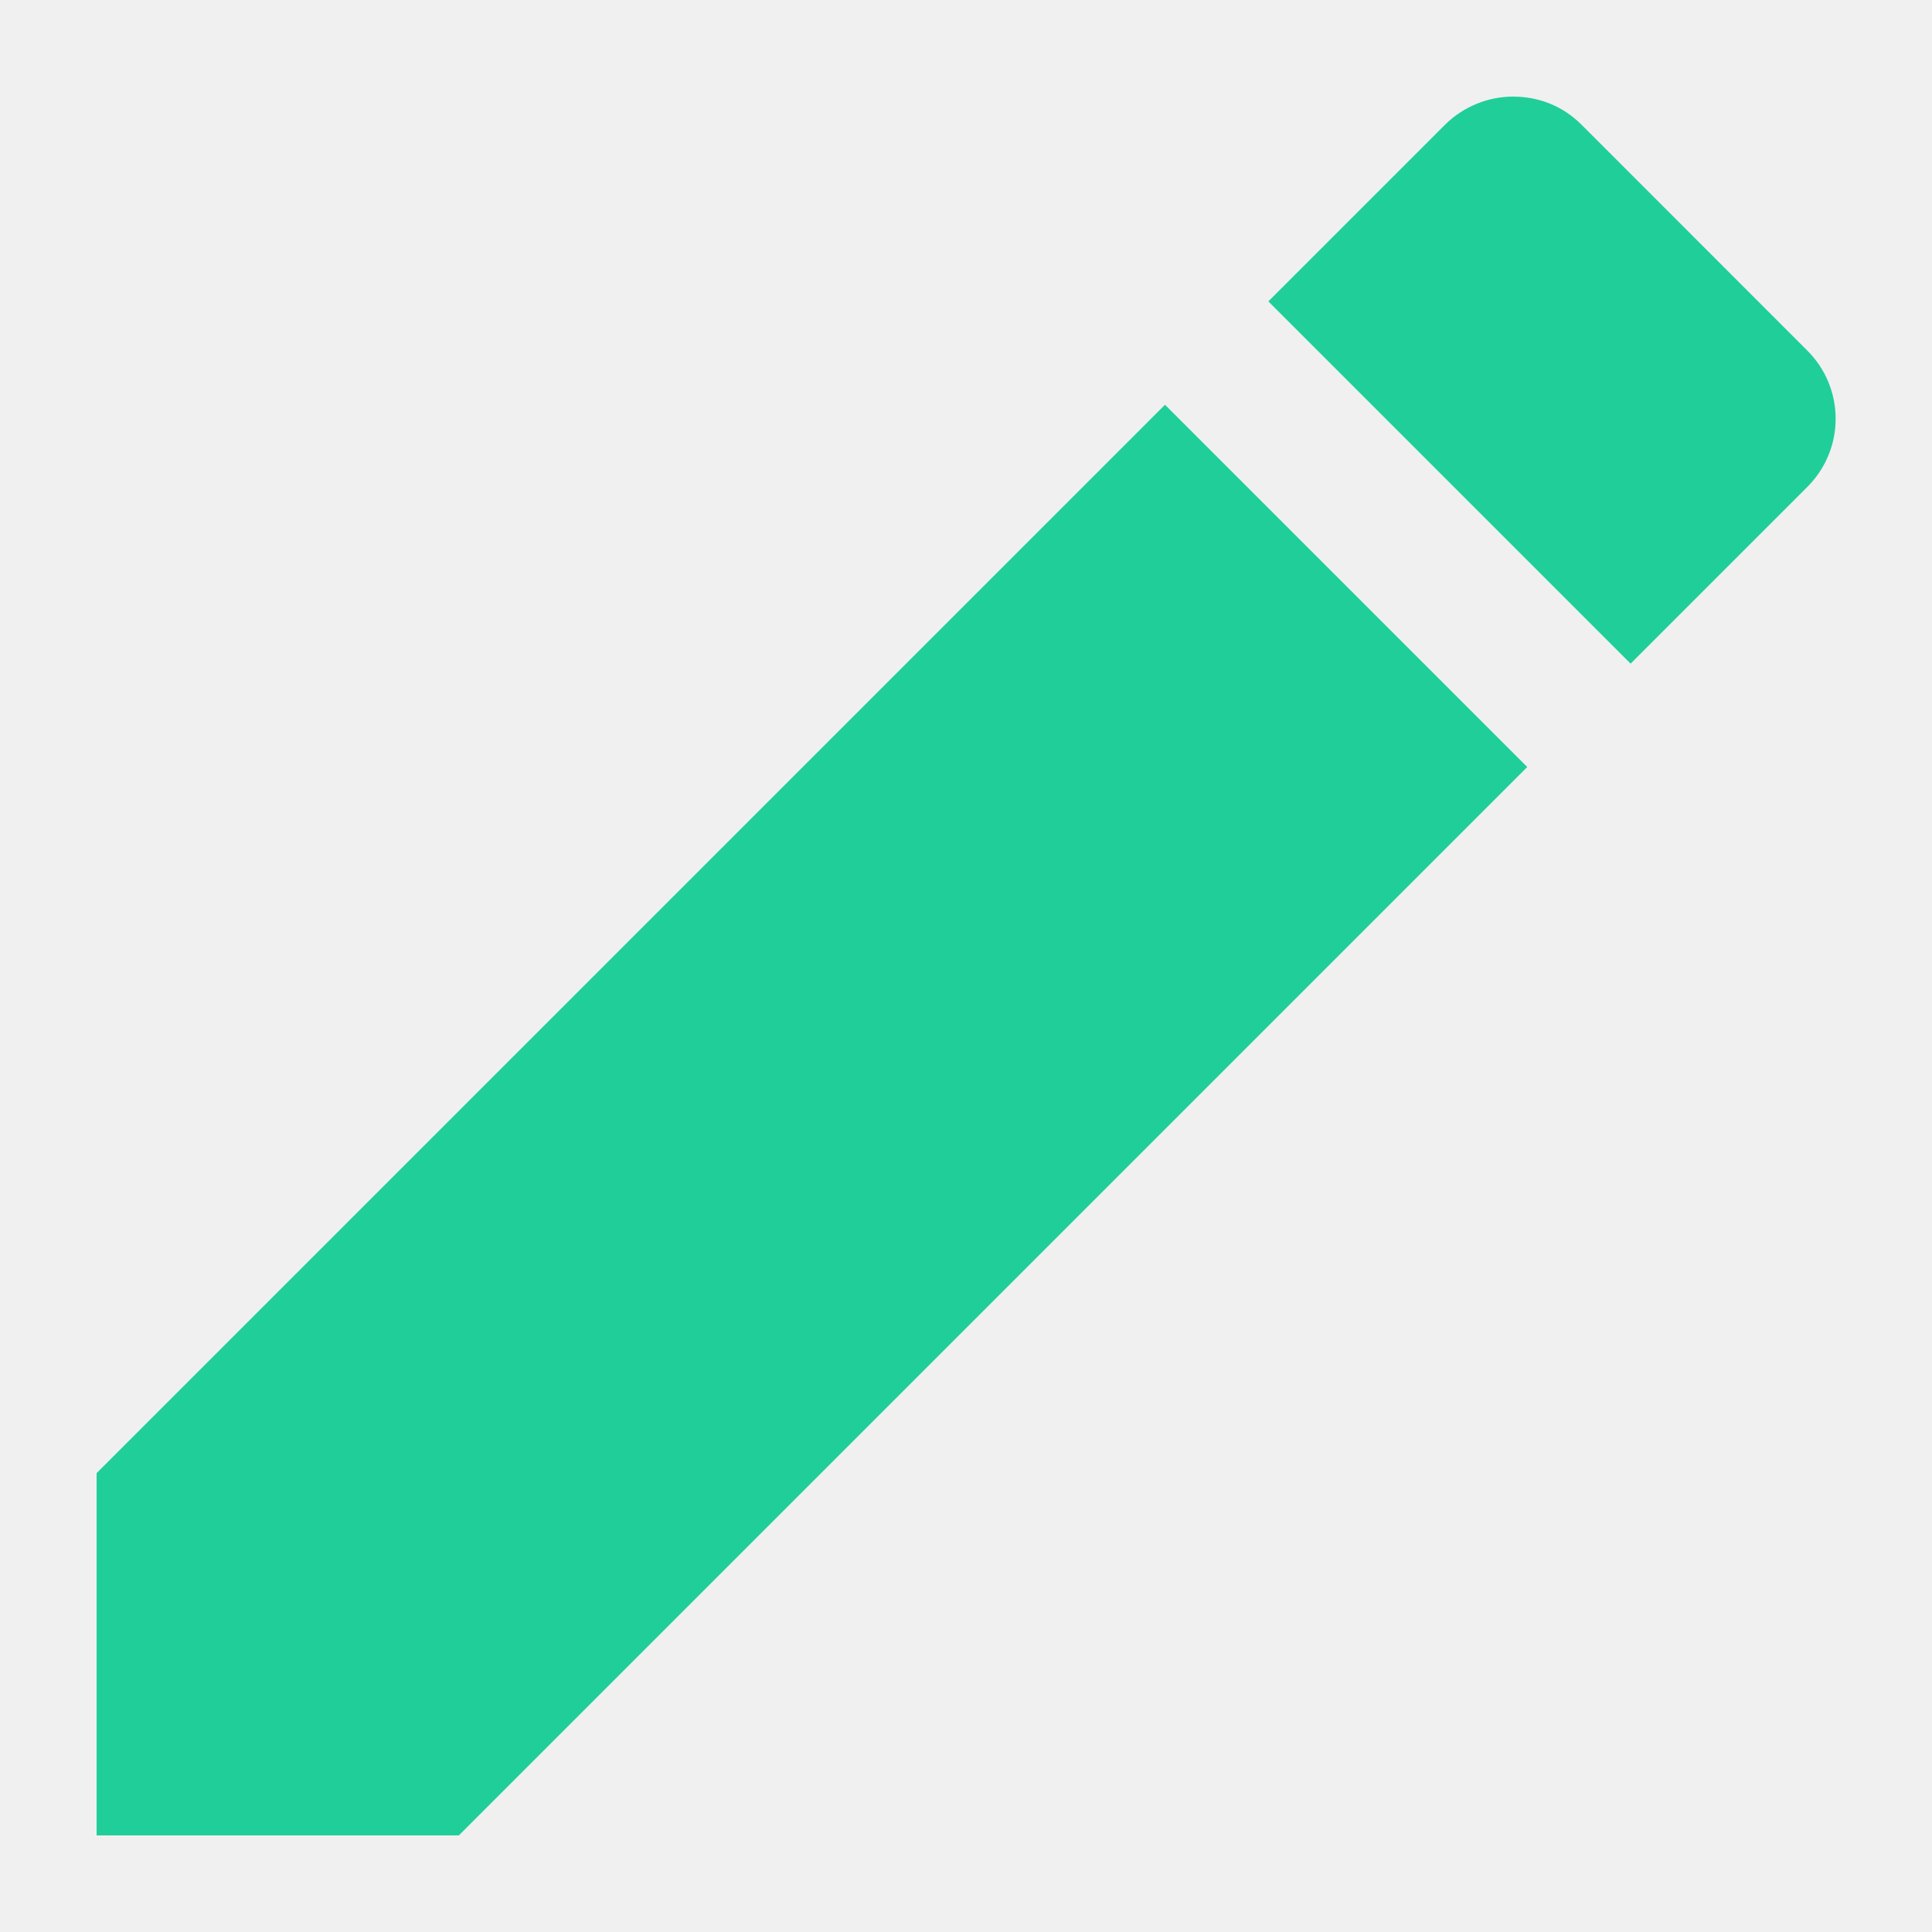
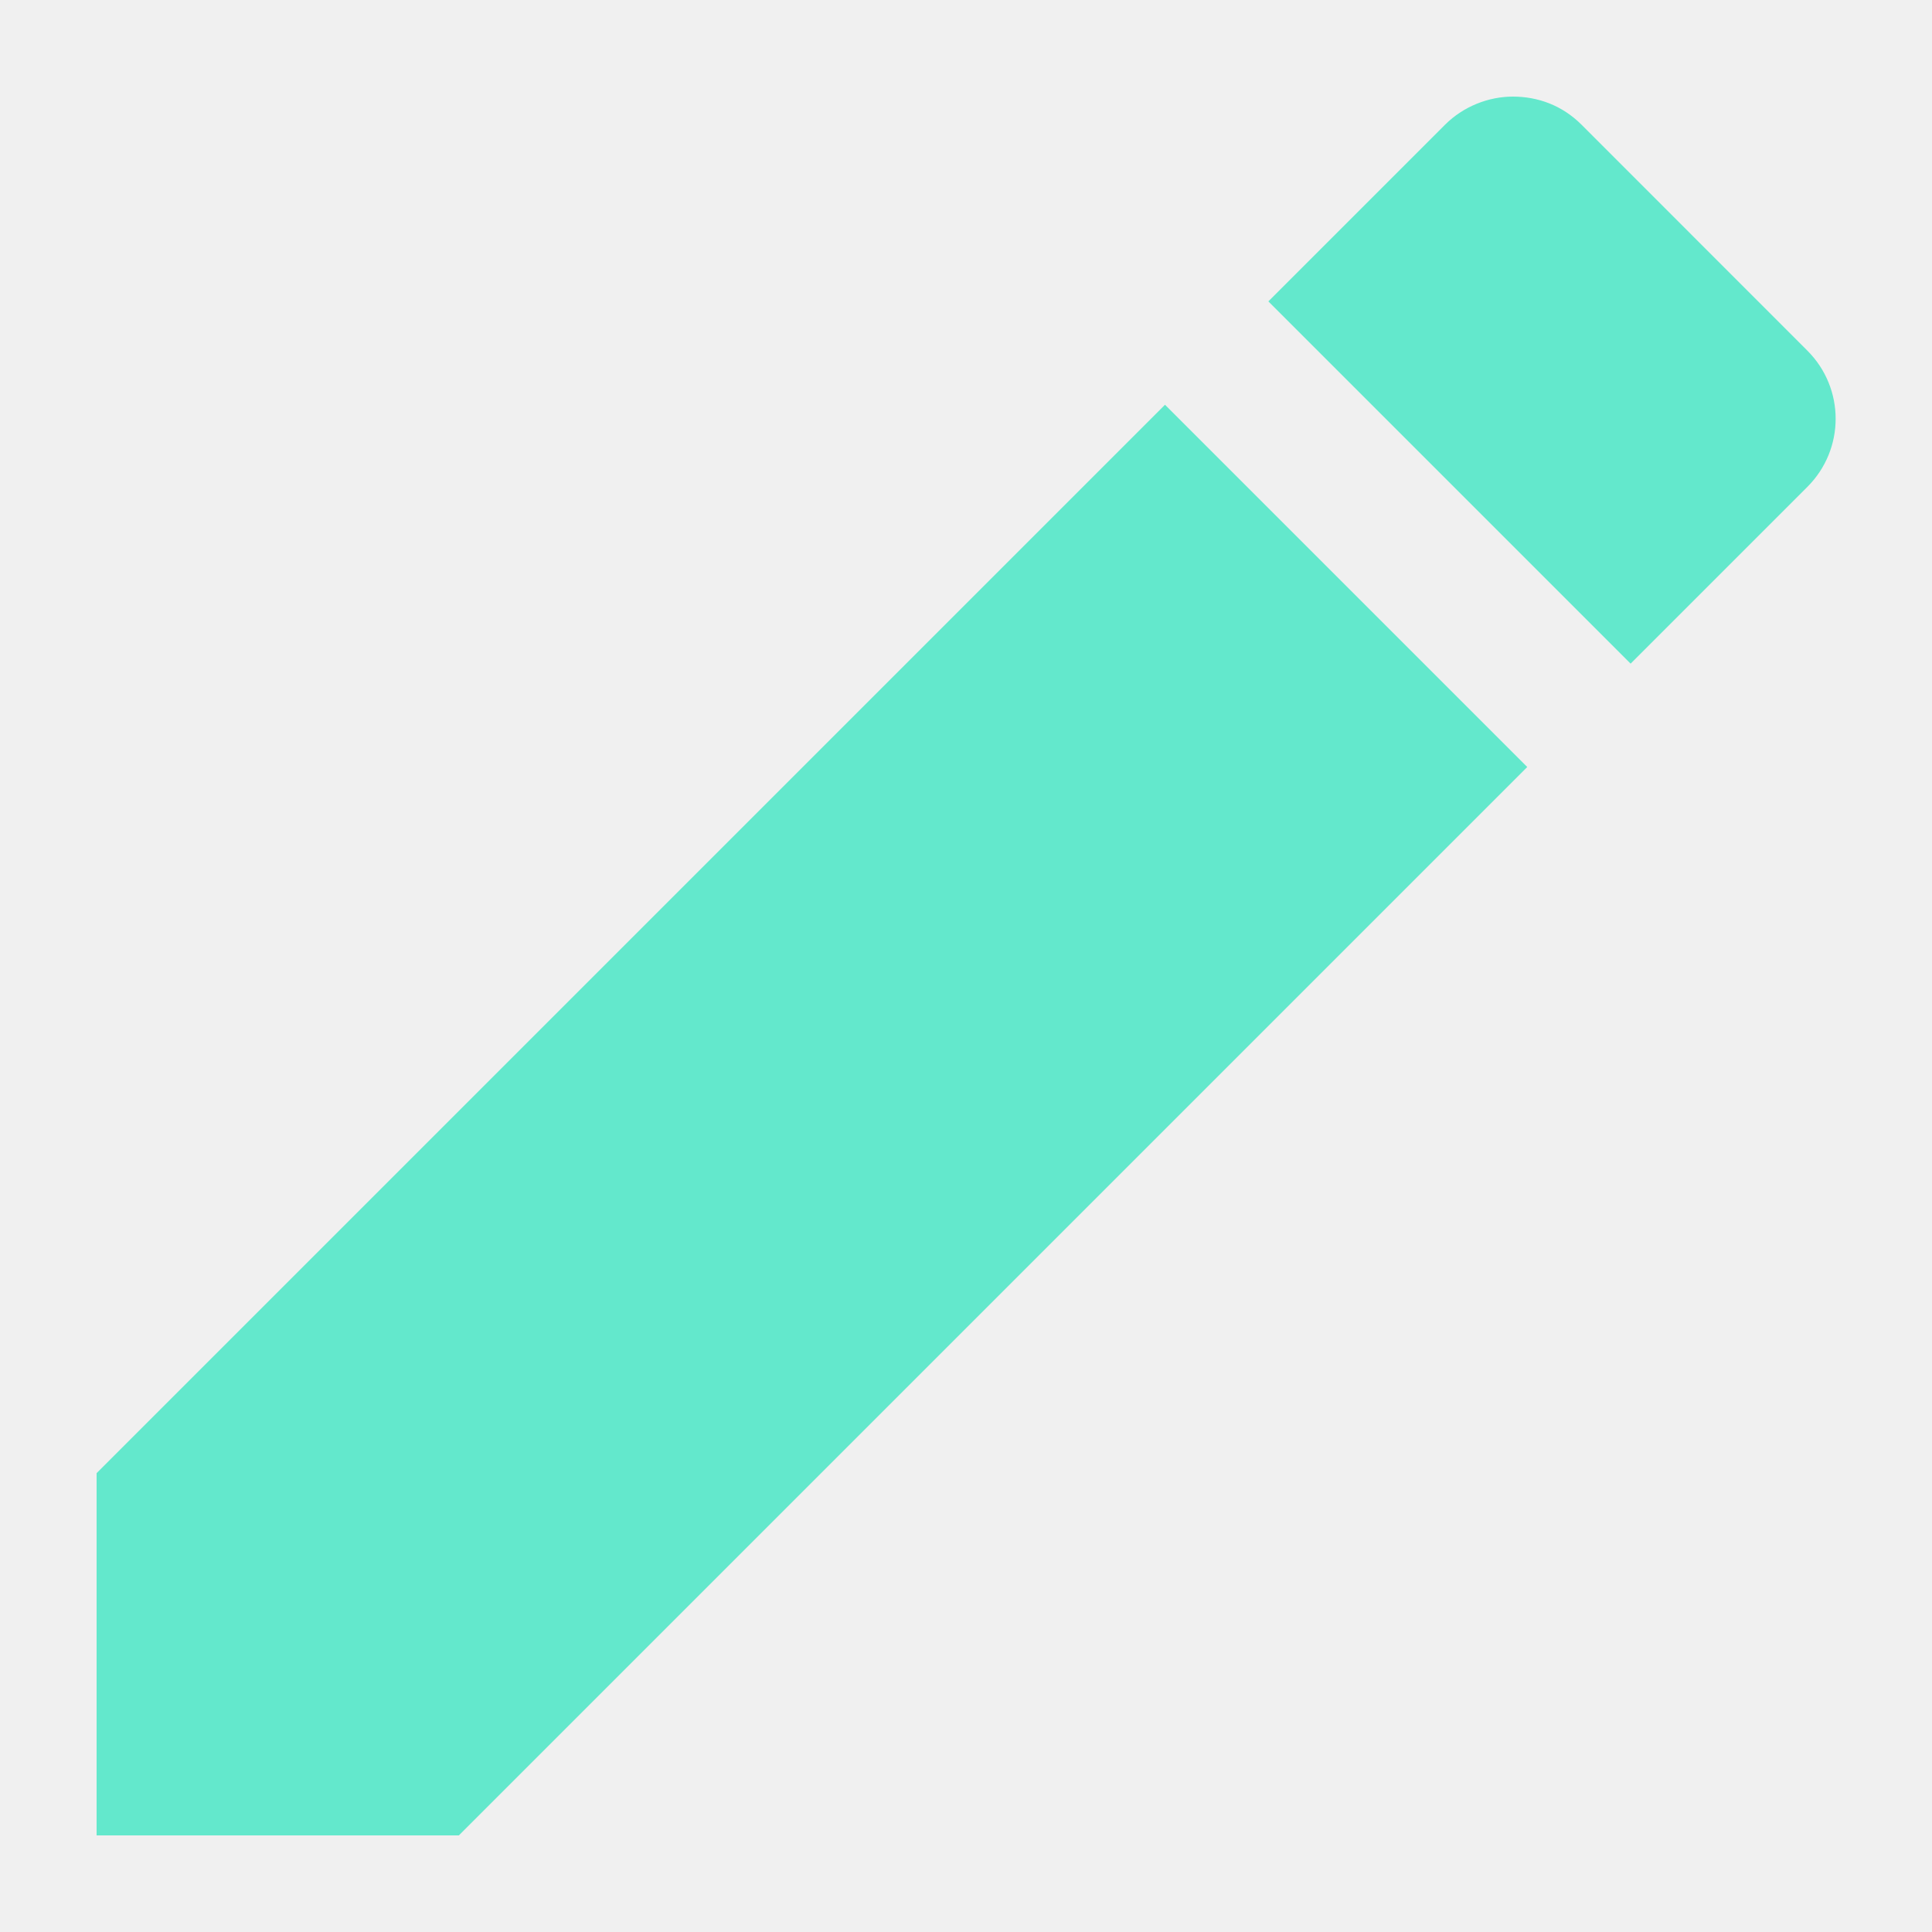
<svg xmlns="http://www.w3.org/2000/svg" width="20" height="20" viewBox="0 0 20 20">
-   <path fill="#20CE9A" d="M12.06 4.19L1 15.25V19h3.75L15.81 7.94l-3.75-3.75zm2.9-2.9l-1.83 1.83 3.75 3.75 1.83-1.83c.39-.39.39-1.02 0-1.41l-2.339-2.34c-.201-.2-.451-.29-.71-.29-.25 0-.51.1-.701.29z" />
+   <defs>
+     <filter id="be11wsqura">
+       <feColorMatrix in="SourceGraphic" values="0 0 0 0 0.125 0 0 0 0 0.808 0 0 0 0 0.604 0 0 0 1 0" />
+     </filter>
+   </defs>
+   <g fill="none" fill-rule="evenodd" filter="url(#be11wsqura)">
+     <path fill="#FFF" fill-rule="nonzero" d="M12.06 4.19L1 15.25V19h3.75L15.81 7.94l-3.75-3.75zm2.9-2.9l-1.83 1.83 3.75 3.75 1.83-1.83c.39-.39.39-1.02 0-1.41l-2.339-2.34c-.201-.2-.451-.29-.71-.29-.25 0-.51.1-.701.29z" />
+   </g>
</svg>
